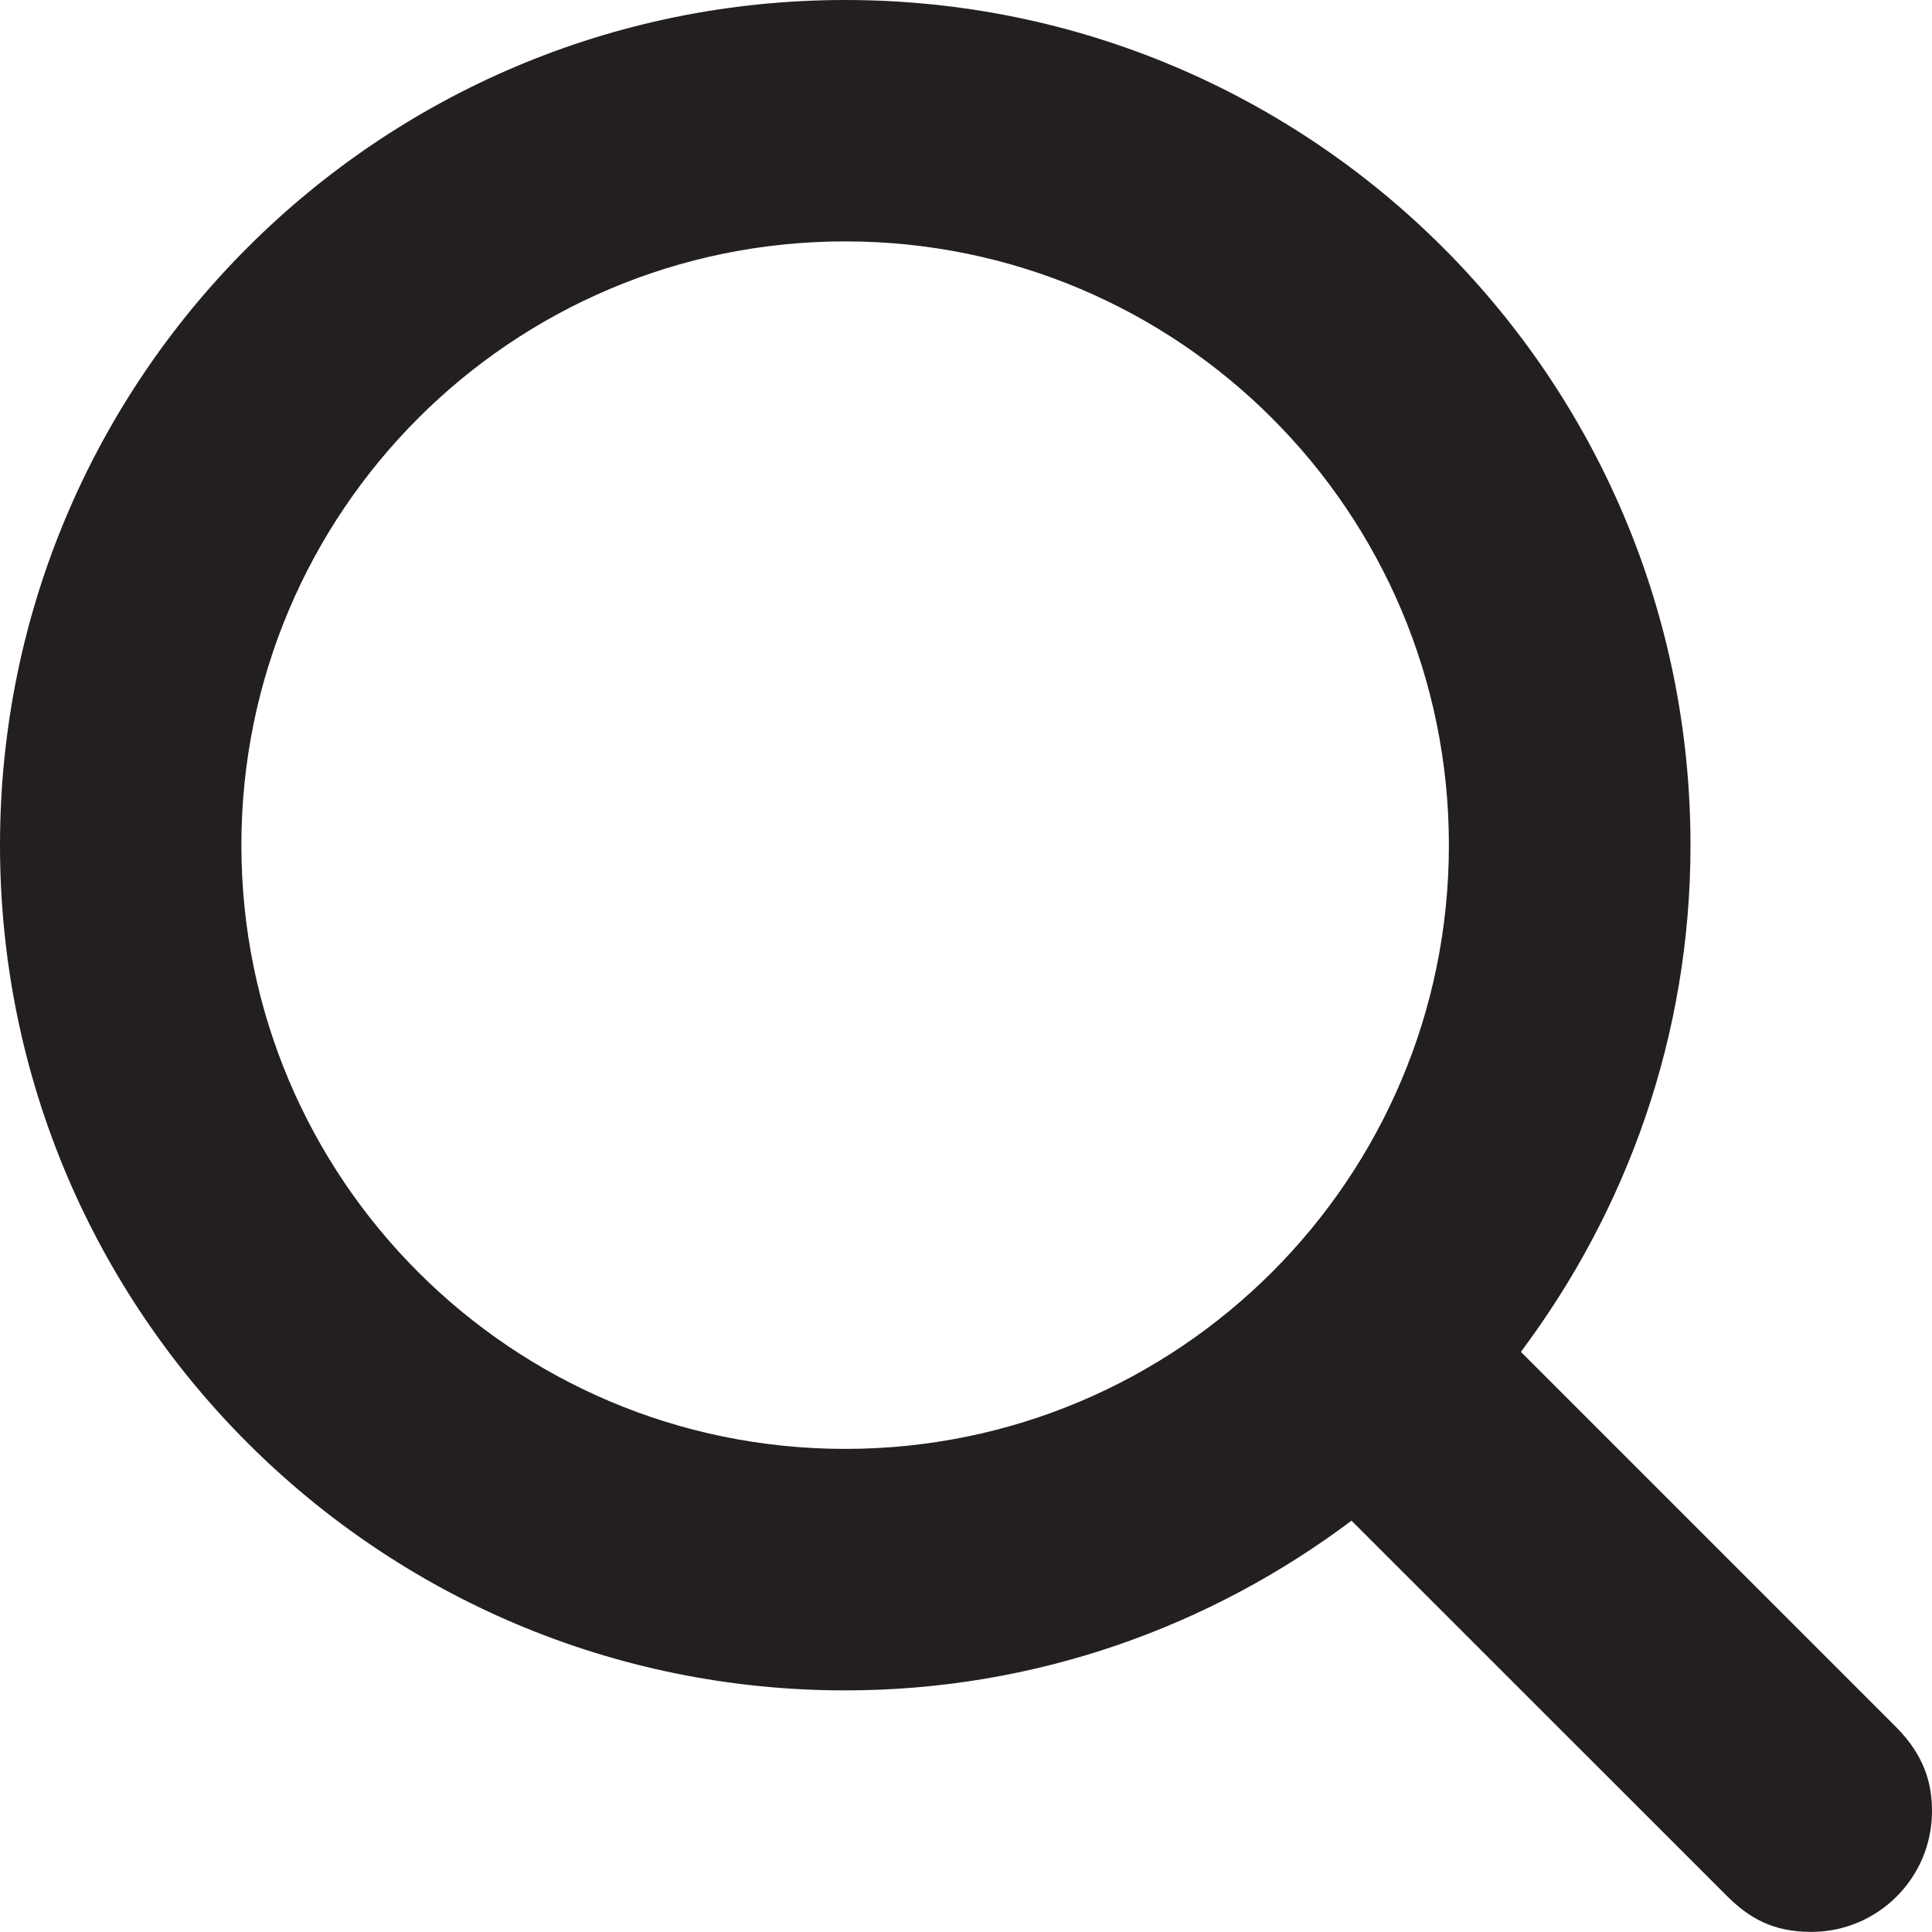
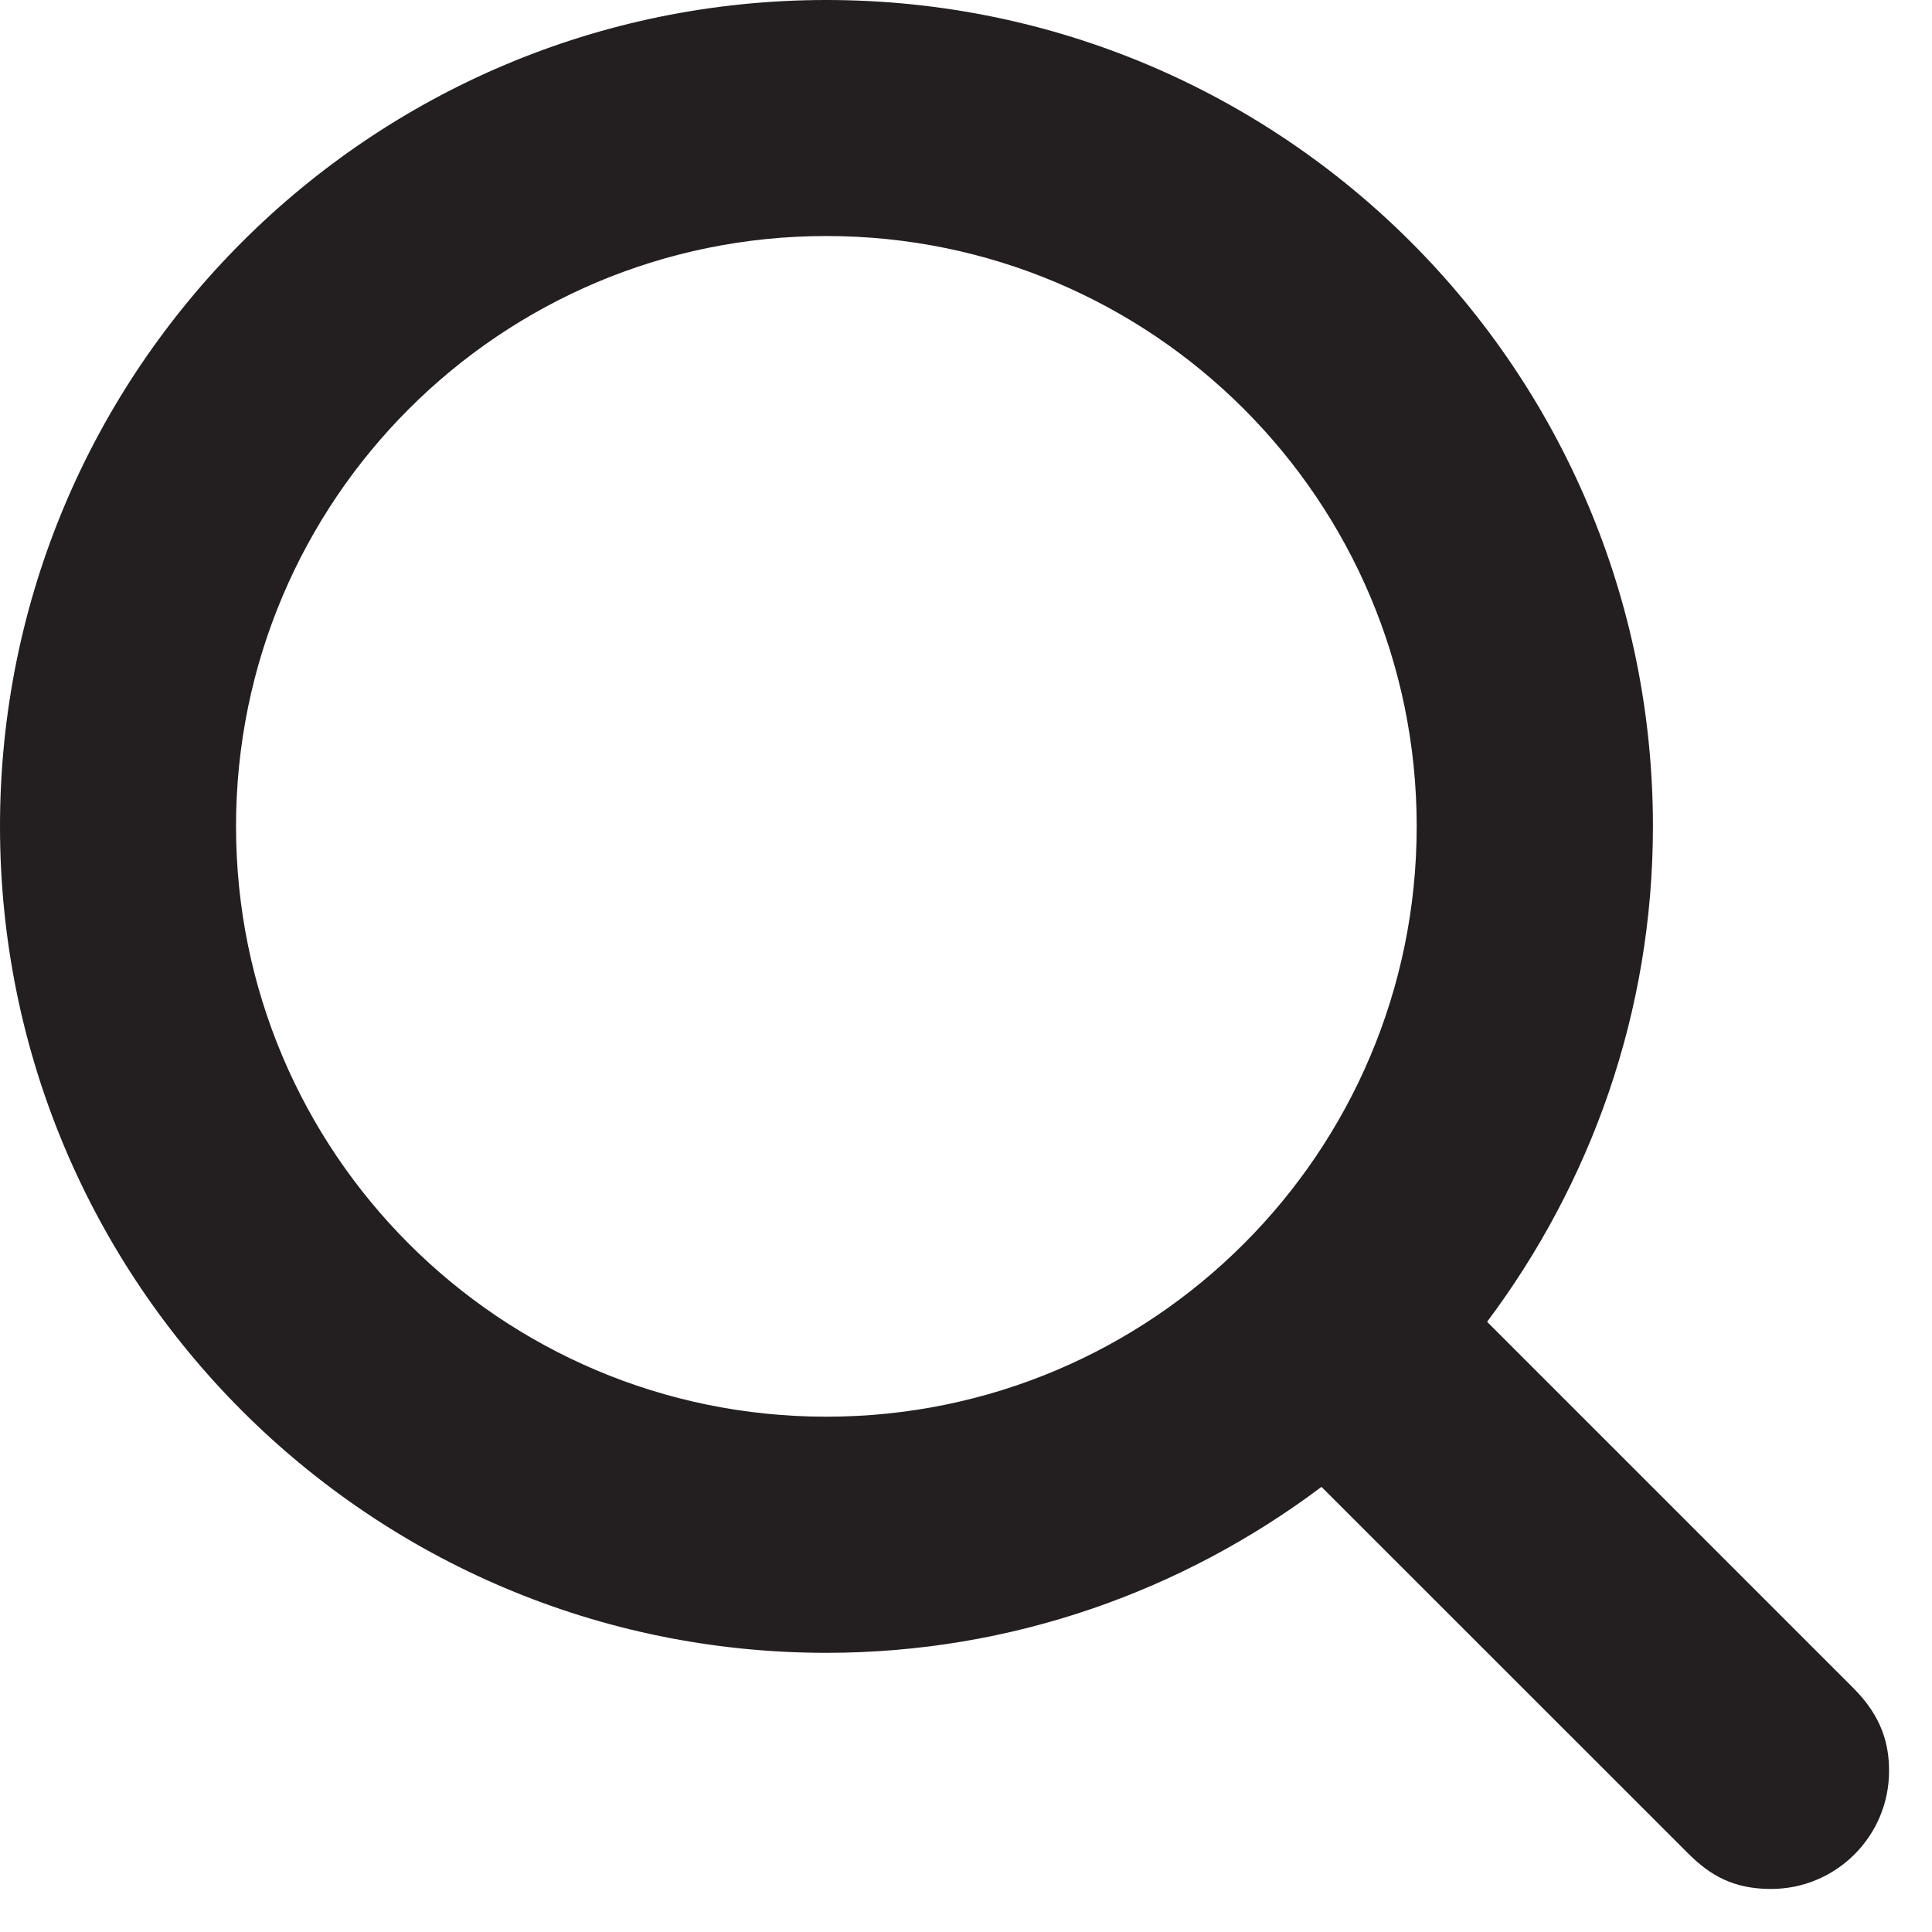
- <svg xmlns="http://www.w3.org/2000/svg" version="1.1" id="Layer_1" x="0px" y="0px" width="17.6px" height="17.6px" viewBox="-0.8 -0.8 17.6 17.6" enable-background="new -0.8 -0.8 17.6 17.6" xml:space="preserve">
+ <svg xmlns="http://www.w3.org/2000/svg" version="1.1" id="Layer_1" x="0px" y="0px" width="18px" height="18px" viewBox="-0.8 -0.8 18 18" enable-background="new -0.8 -0.8 18 18" xml:space="preserve">
  <path fill="#231F20" d="M16.47,14.93l-3.415-3.415C14.02,10.226,14.6,8.634,14.6,6.899c0-4.253-3.447-7.699-7.7-7.699 S-0.8,2.646-0.8,6.899s3.446,7.7,7.699,7.7c1.734,0,3.326-0.58,4.613-1.546l3.417,3.416c0.203,0.202,0.418,0.33,0.771,0.33 c0.607,0,1.1-0.492,1.1-1.1C16.8,15.459,16.739,15.2,16.47,14.93z M1.399,6.899c0-3.038,2.462-5.5,5.5-5.5s5.5,2.462,5.5,5.5 s-2.462,5.5-5.5,5.5S1.399,9.938,1.399,6.899z" />
</svg>
